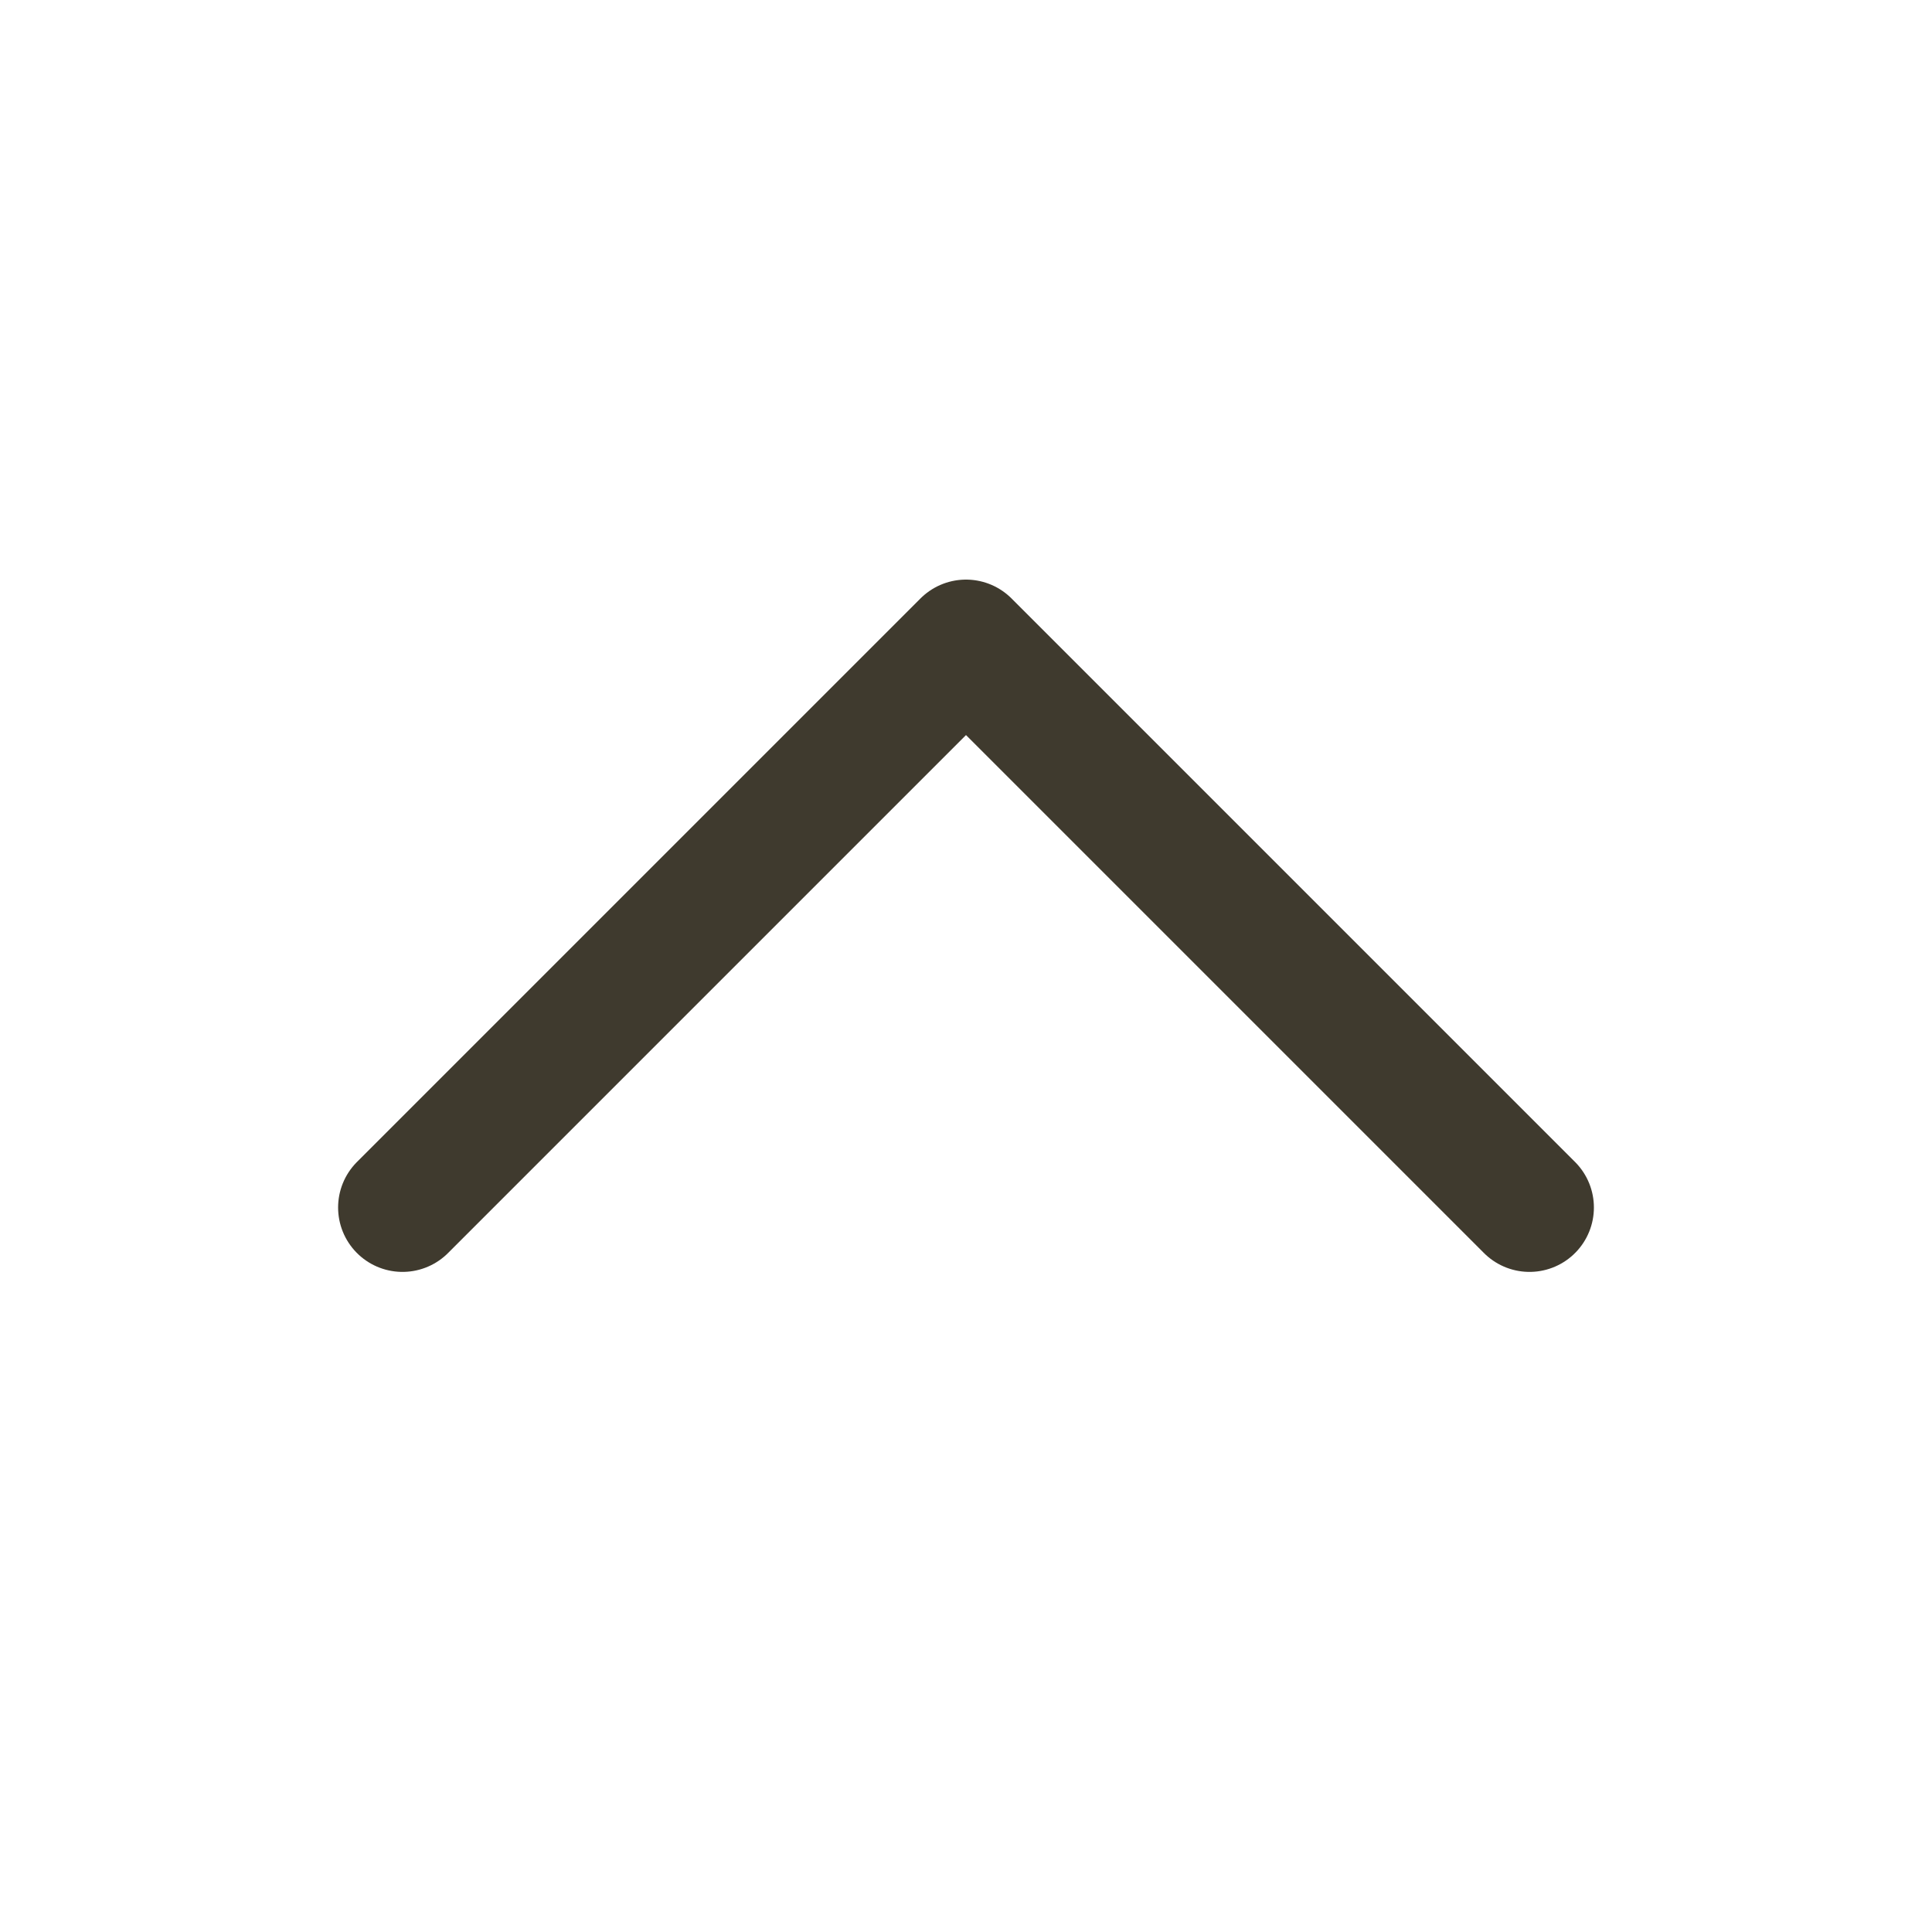
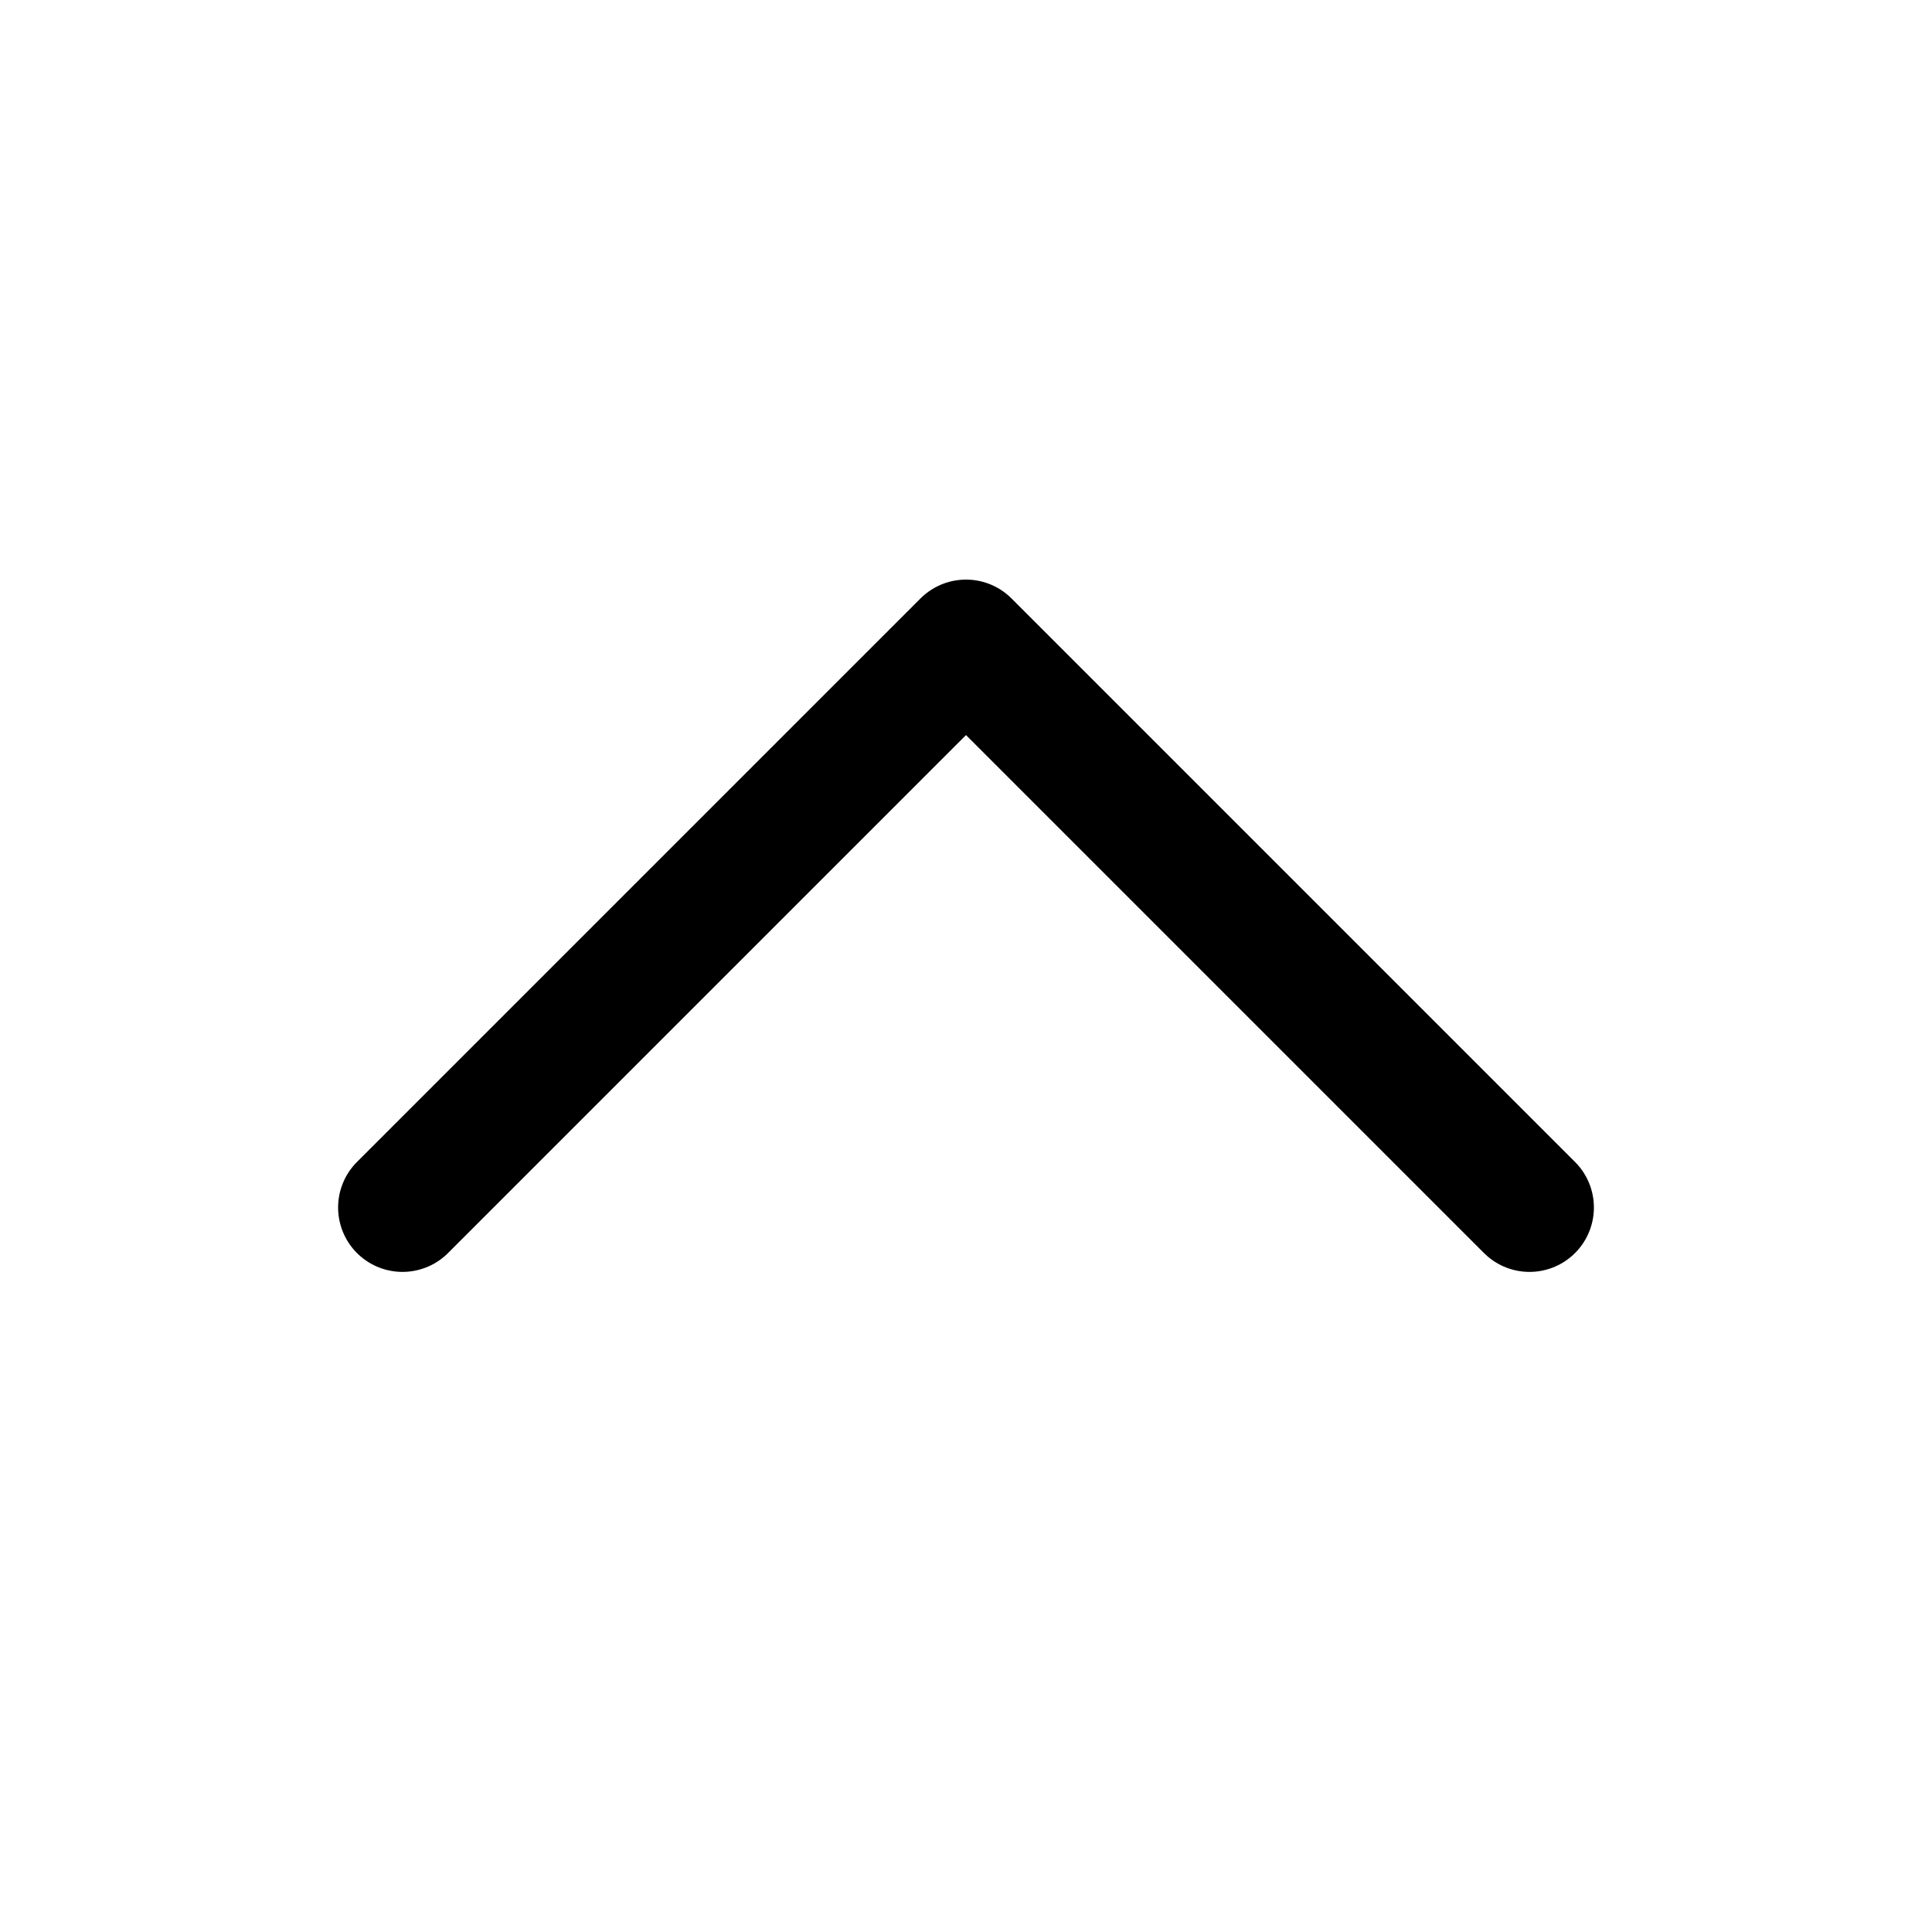
- <svg xmlns="http://www.w3.org/2000/svg" width="24" height="24" viewBox="0 0 24 24" fill="none" stroke="#3F3A2E" stroke-width="1.6" stroke-linecap="round" stroke-linejoin="round">
+ <svg xmlns="http://www.w3.org/2000/svg" width="24" height="24" viewBox="0 0 24 24" fill="none" stroke="currentColor" stroke-width="1.6" stroke-linecap="round" stroke-linejoin="round">
  <path d="M5 15l7-7 7 7" />
</svg>
